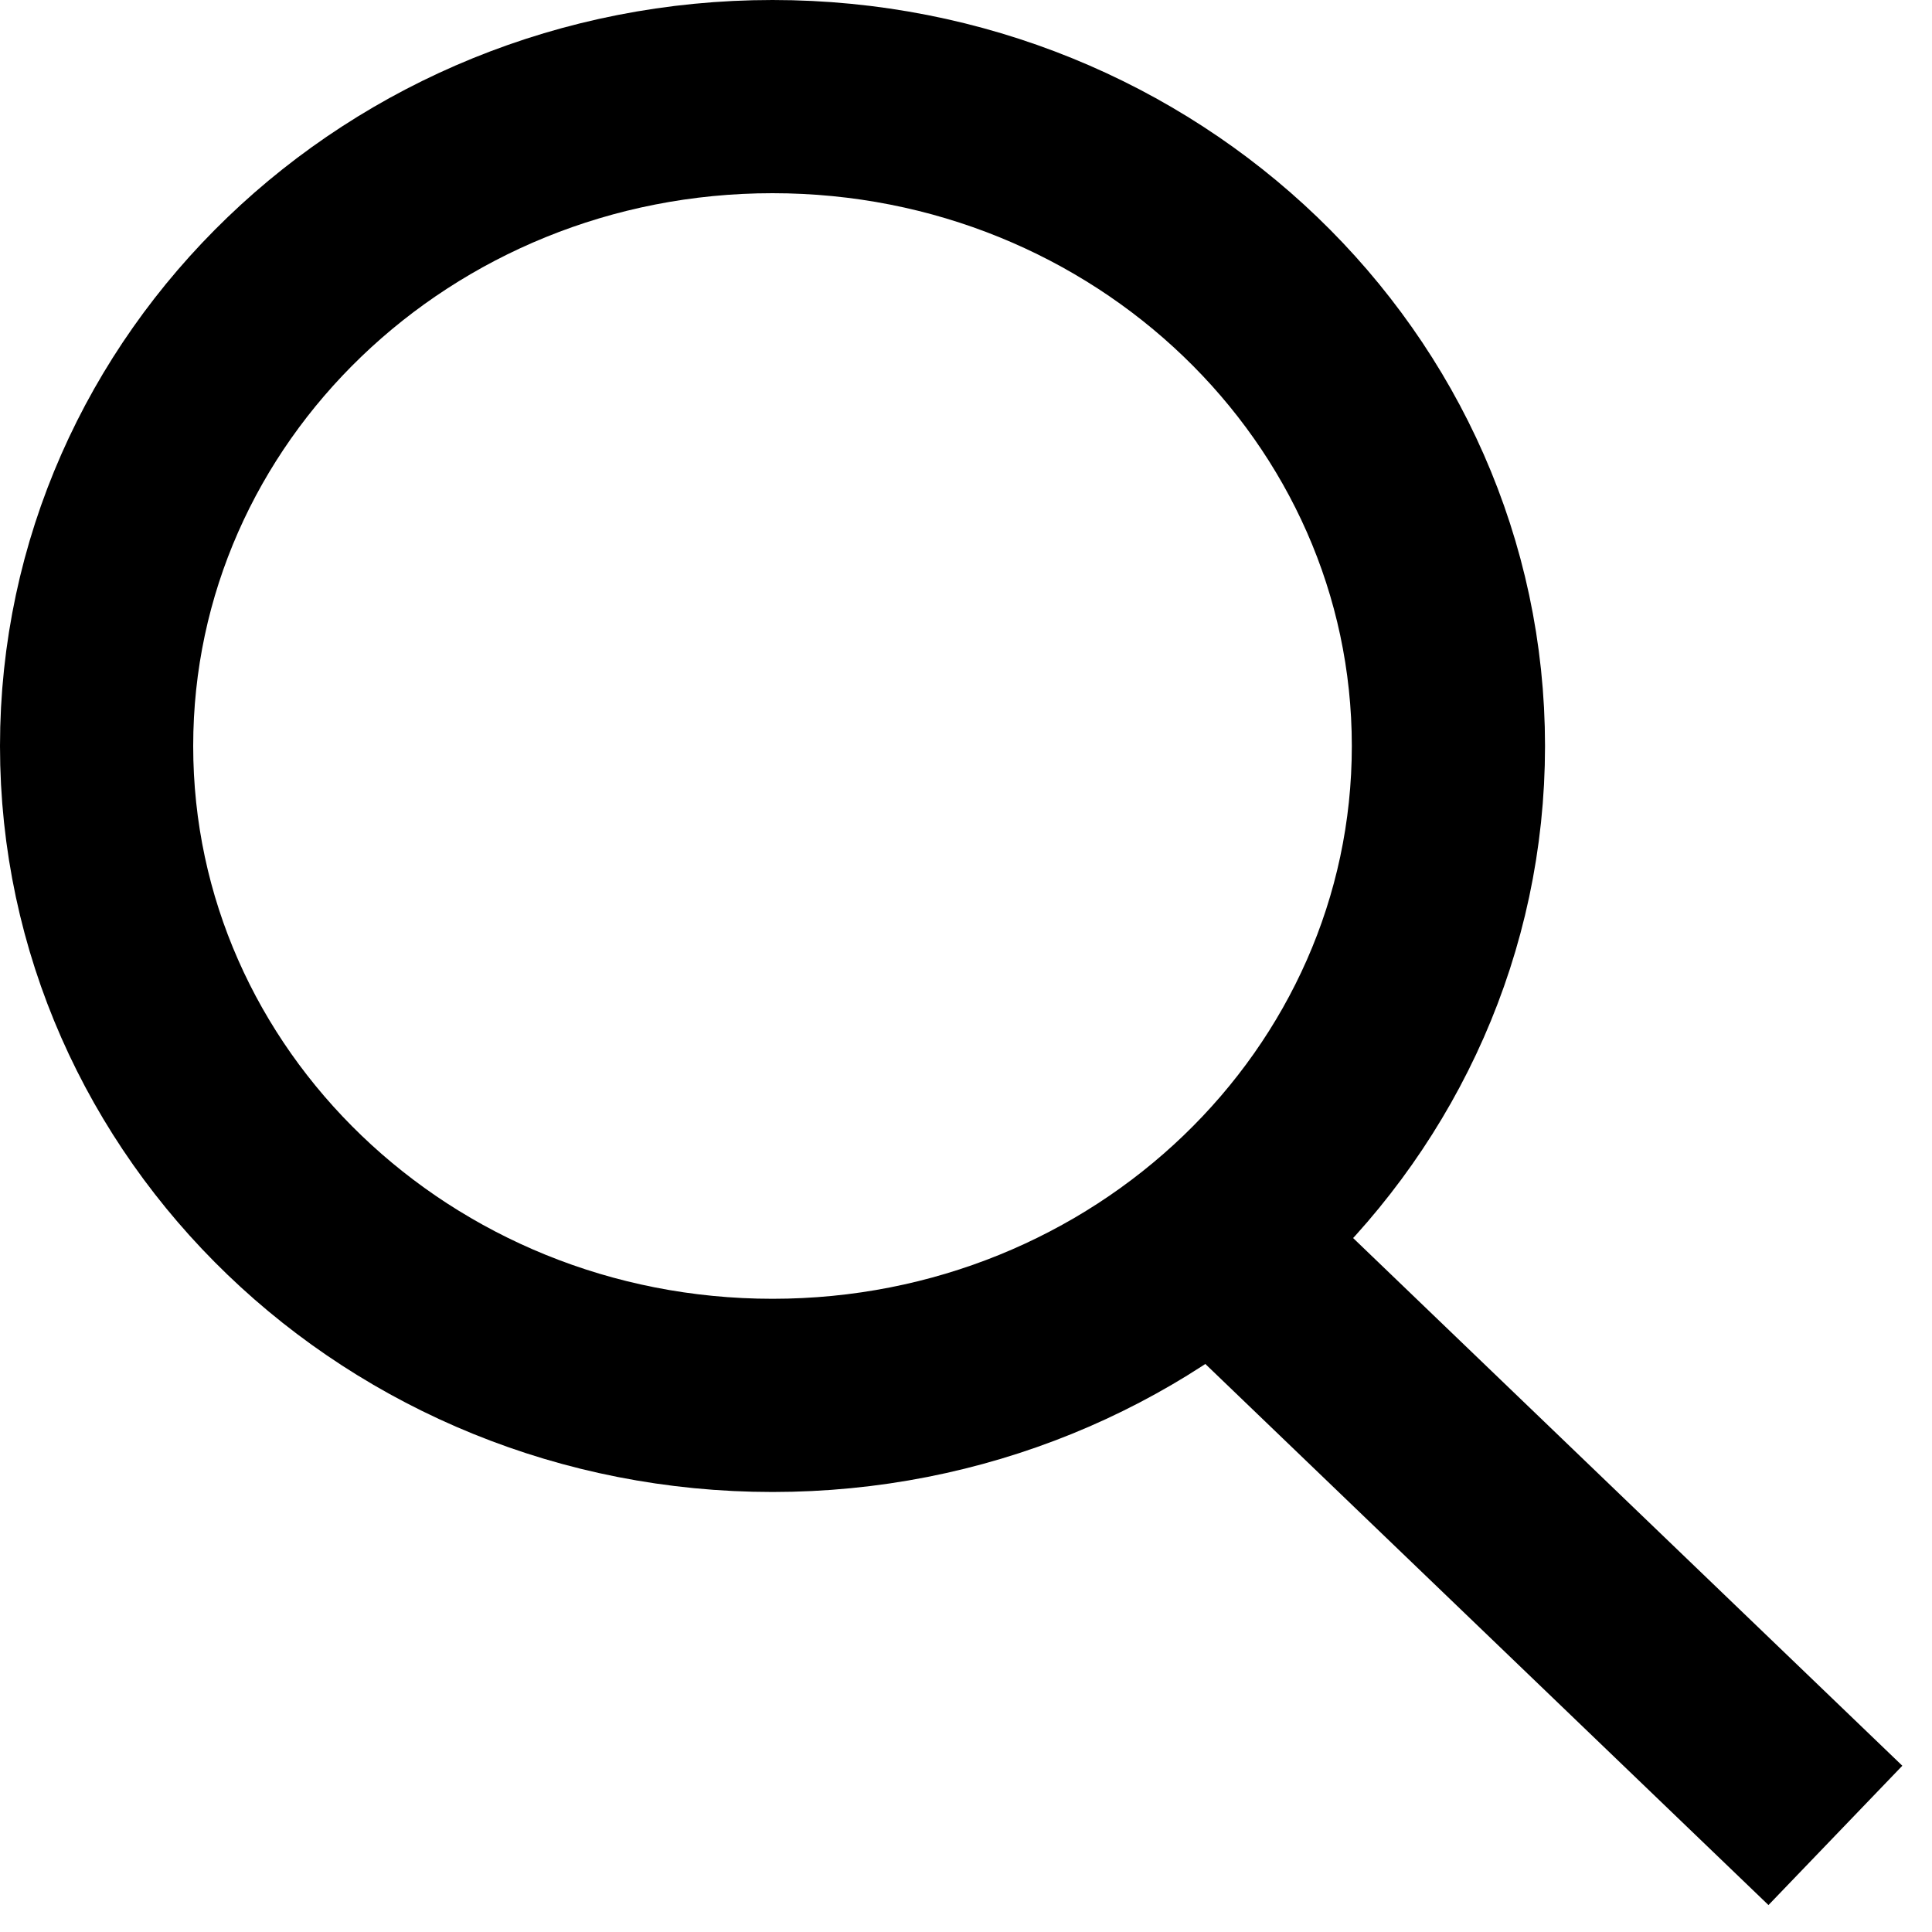
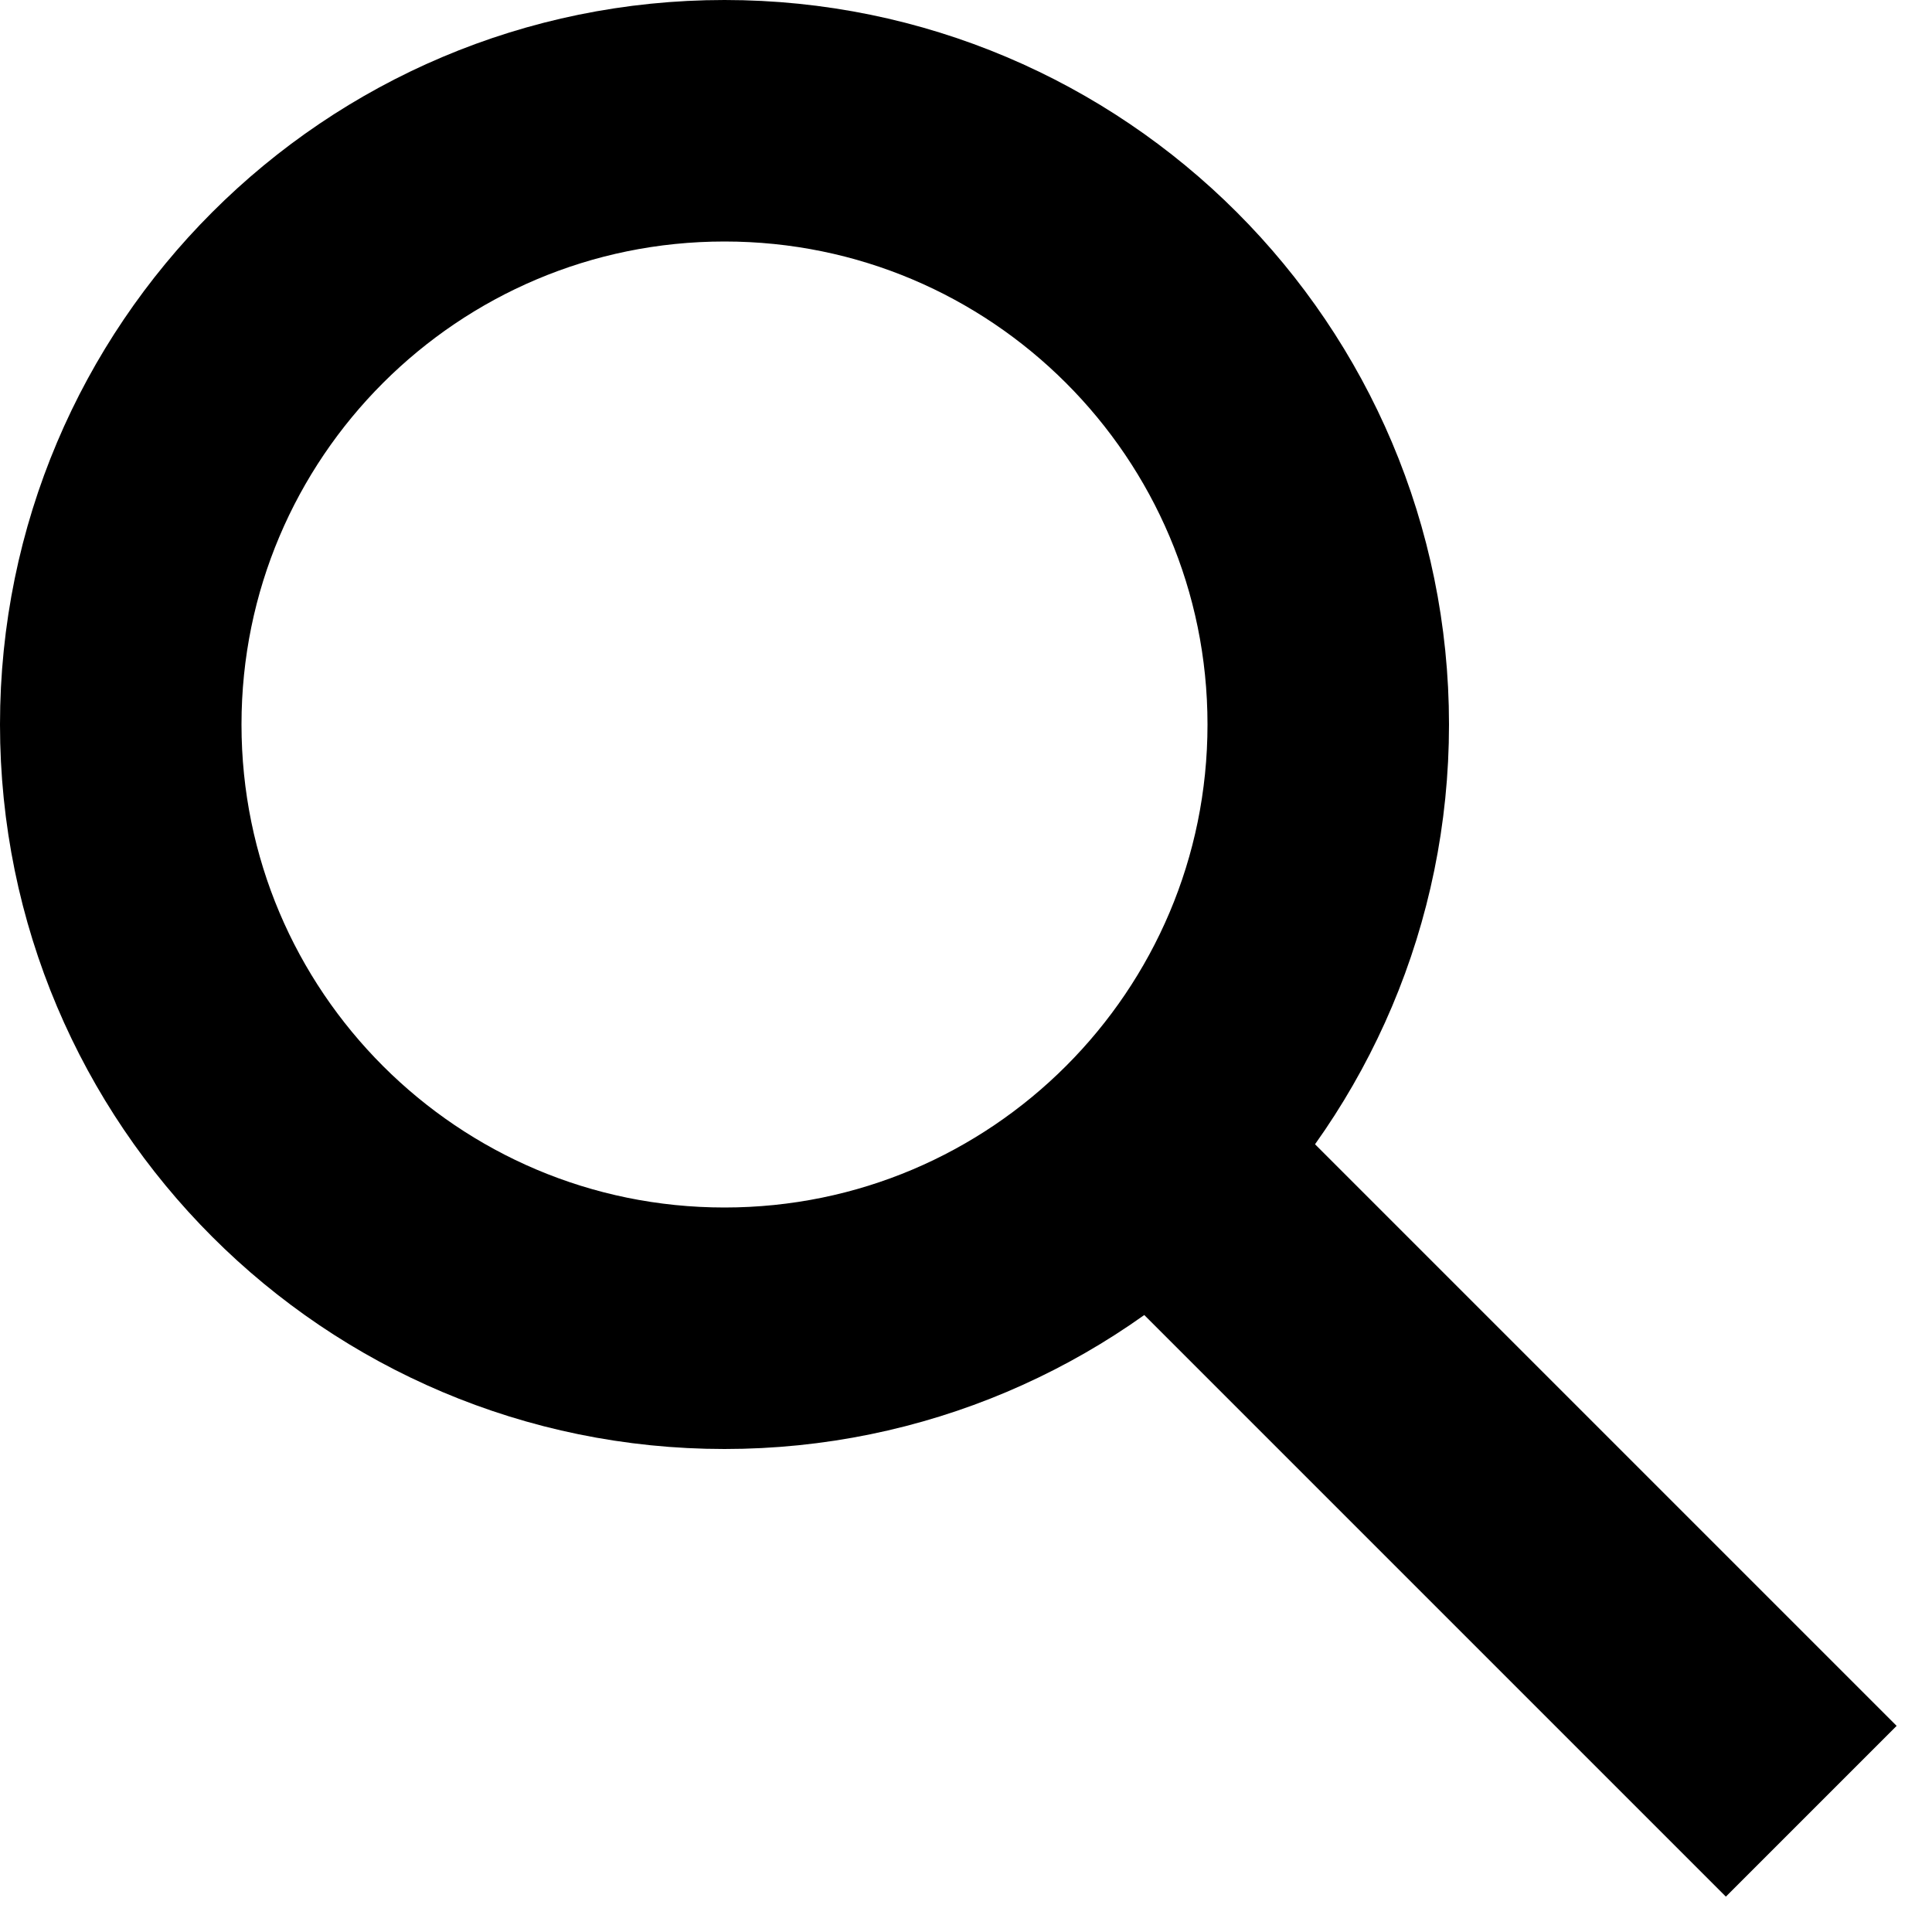
- <svg xmlns="http://www.w3.org/2000/svg" width="20" height="20" viewBox="0 0 20 20" fill="none">
-   <path d="M19 19L12.003 12.277" stroke="black" stroke-width="2" />
-   <path d="M7.997 14.445C11.861 14.445 14.994 11.435 14.994 7.723C14.994 4.01 11.861 1 7.997 1C4.133 1 1 4.01 1 7.723C1 11.435 4.133 14.445 7.997 14.445Z" stroke="black" stroke-width="2" />
+ <svg xmlns="http://www.w3.org/2000/svg" width="16" height="16" viewBox="0 0 16 16" fill="none">
+   <path d="M6 11C8.761 11 11 8.761 11 6C11 3.239 8.761 1 6 1C3.239 1 1 3.239 1 6C1 8.761 3.239 11 6 11Z" stroke="black" stroke-width="2" />
+   <path d="M15 15L9 9" stroke="black" stroke-width="2" />
</svg>
